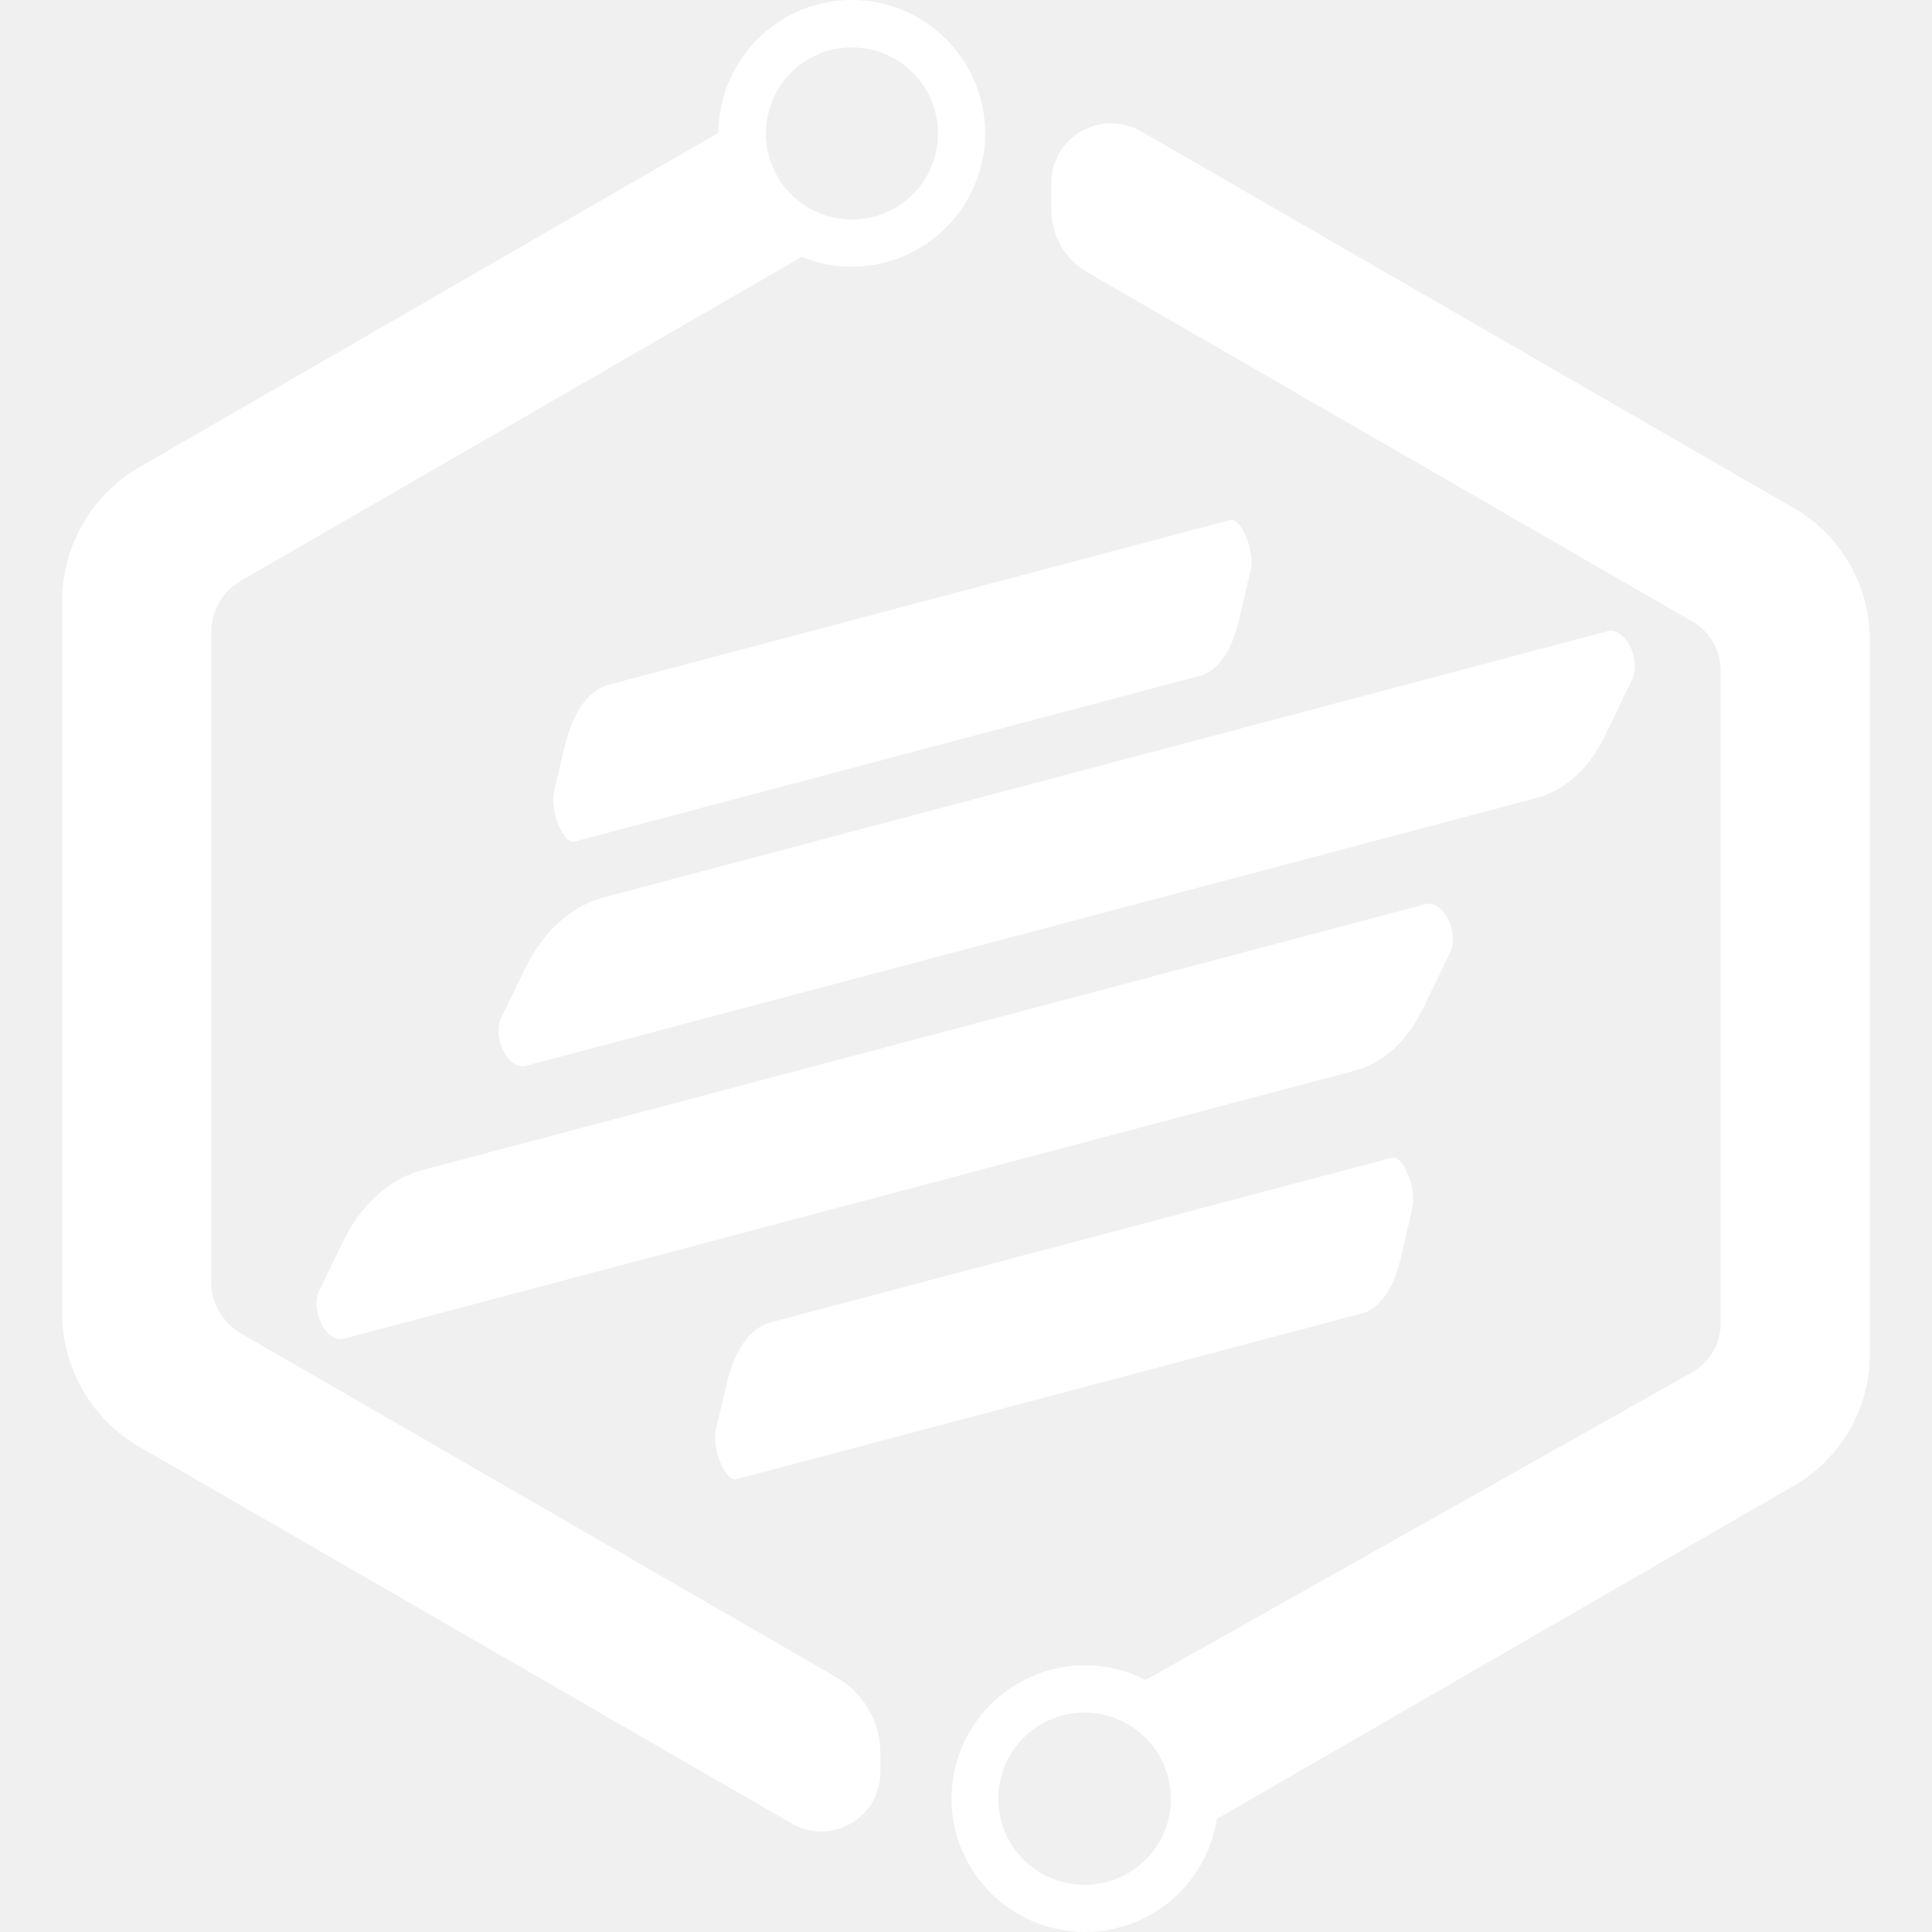
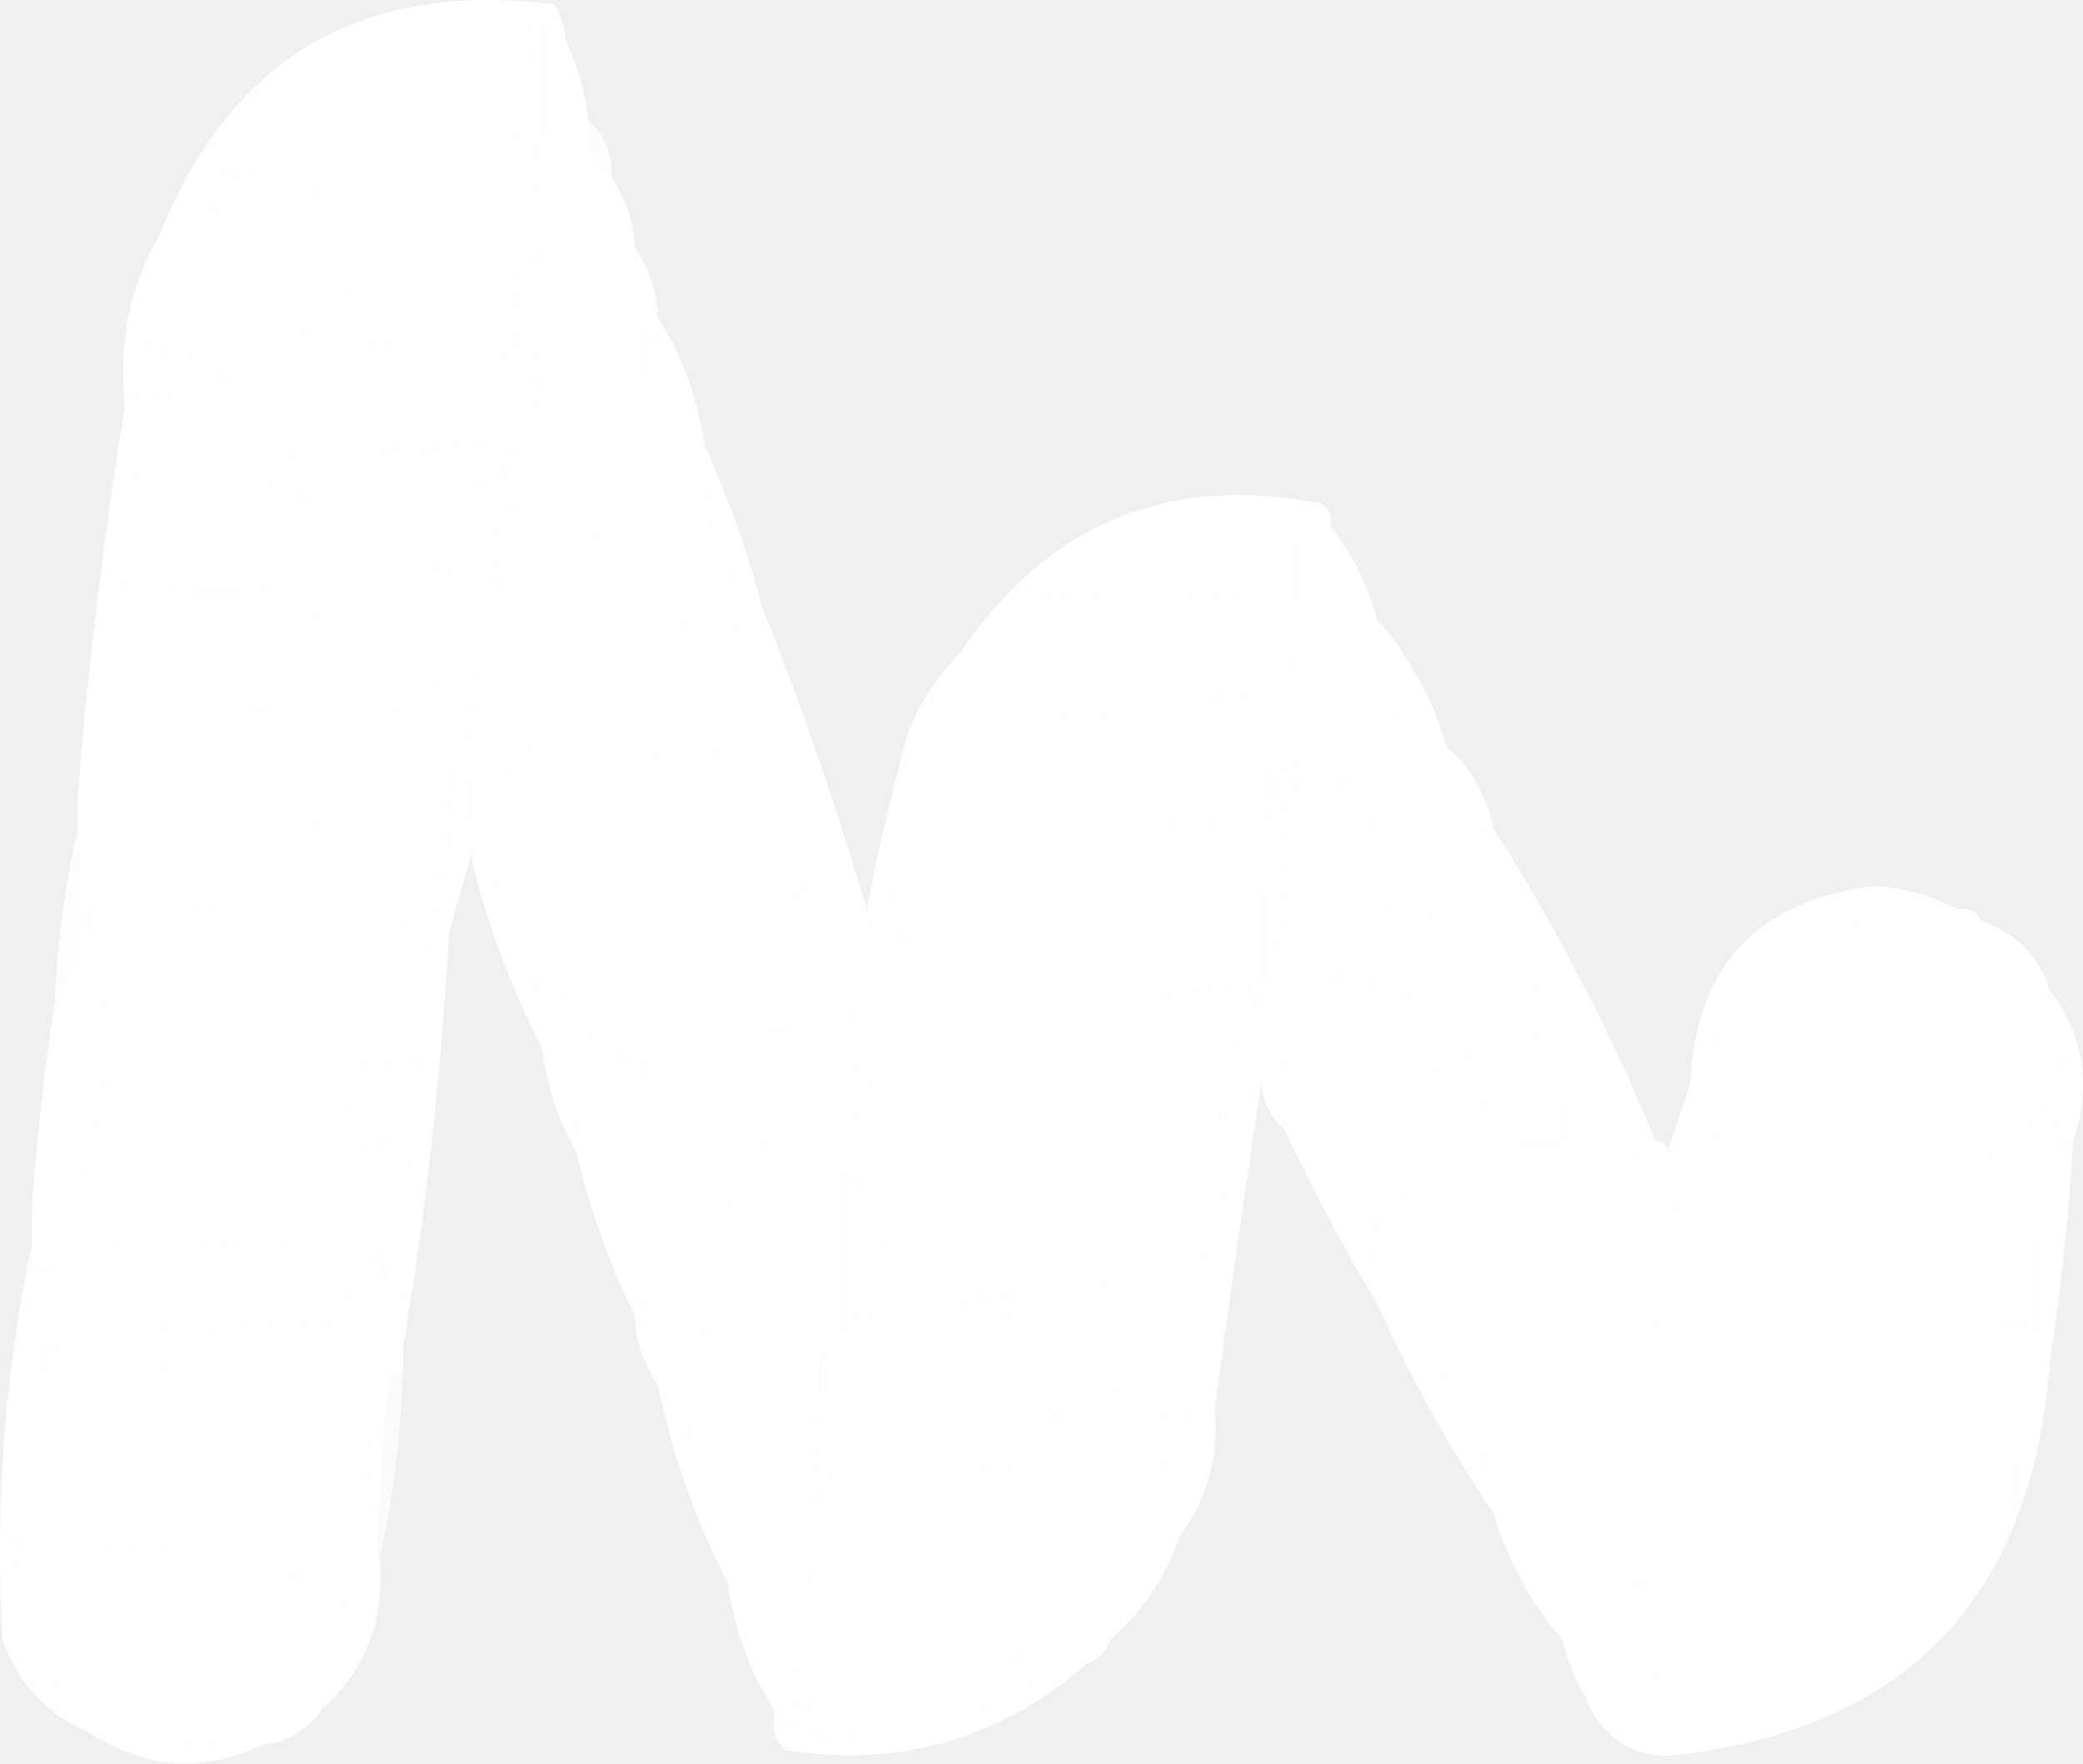
- <svg xmlns="http://www.w3.org/2000/svg" width="50" height="50" viewBox="0 0 50 53.439" class="css-1j8o68f">
-   <defs>
-     <clipPath clipPathUnits="userSpaceOnUse" id="a">
-       <path d="M-1.098 2.236h71.51v19.86h-71.51z" />
-     </clipPath>
-     <clipPath clipPathUnits="userSpaceOnUse" id="c">
-       <path d="M107.118 3.871h26.828v17.63h-26.828z" />
-     </clipPath>
-     <clipPath clipPathUnits="userSpaceOnUse" id="b">
-       <path d="M70.509 3.488h33.254v17.83H70.509z" />
-     </clipPath>
-   </defs>
-   <g fill="#fff">
-     <path d="m4.943 16.065 15.514-8.96a3.65 3.65 0 0 0 1.385.272 3.696 3.696 0 0 0 3.689-3.688A3.696 3.696 0 0 0 21.842 0a3.692 3.692 0 0 0-3.689 3.672L2.128 12.927A4.282 4.282 0 0 0 0 16.621v19.703c0 1.515.817 2.934 2.134 3.694l18.045 10.419c.25.142.534.221.817.221.284 0 .568-.074.818-.221.51-.295.817-.829.817-1.419v-.527c0-.863-.466-1.663-1.209-2.094L4.942 36.88a1.659 1.659 0 0 1-.822-1.424V17.49c0-.585.318-1.135.823-1.425zM19.629 2.826a2.375 2.375 0 0 1 2.582-1.487c.147.023.29.057.42.108a2.38 2.38 0 1 1-3.002 1.379zM47.9 14.056 29.843 3.632a1.648 1.648 0 0 0-.828-.221c-.29 0-.573.079-.829.22-.516.302-.828.835-.828 1.437V5.8c0 .715.386 1.379 1.004 1.736l16.724 9.653c.488.278.788.8.788 1.362v18.045c0 .562-.3 1.084-.788 1.362L29.968 46.47a3.655 3.655 0 0 0-1.68-.408A3.696 3.696 0 0 0 24.6 49.75a3.696 3.696 0 0 0 3.689 3.689 3.695 3.695 0 0 0 3.648-3.127l15.969-9.221A4.197 4.197 0 0 0 50 37.465V17.682a4.207 4.207 0 0 0-2.1-3.626zM29.934 51.47a2.358 2.358 0 0 1-1.651.664h-.074a2.382 2.382 0 1 1 .443-4.733 2.383 2.383 0 0 1 2.014 2.355 2.35 2.35 0 0 1-.732 1.714z" />
-     <path d="M35.745 29.616 7.797 37.028c-.488.13-.953-.784-.68-1.34l.64-1.322c.511-1.055 1.289-1.759 2.208-2.003l27.744-7.354c.488-.131.953.783.68 1.339l-.749 1.555c-.442.902-1.106 1.51-1.895 1.713zM35.95 36.33l-17.303 4.585c-.3.08-.686-.851-.567-1.374l.29-1.225c.226-.982.663-1.595 1.236-1.742l17.178-4.552c.3-.079.686.852.567 1.374l-.335 1.441c-.204.84-.579 1.362-1.067 1.493zM31.472 18.693 14.17 23.278c-.301.08-.687-.851-.568-1.374l.29-1.225c.227-.982.664-1.595 1.237-1.742l17.177-4.552c.301-.079.687.852.568 1.374l-.335 1.441c-.21.84-.579 1.362-1.067 1.493zM40.773 22.075 12.83 29.48c-.488.13-.954-.783-.681-1.339l.64-1.322c.512-1.056 1.289-1.76 2.208-2.003l27.744-7.355c.488-.13.953.783.681 1.34l-.75 1.554c-.442.908-1.106 1.51-1.9 1.72z" />
+ <svg xmlns="http://www.w3.org/2000/svg" width="179.56" height="152" style="clip-rule:evenodd;fill-rule:evenodd;image-rendering:optimizeQuality;shape-rendering:geometricPrecision;text-rendering:geometricPrecision">
+   <g style="fill:#fff;fill-opacity:1">
+     <path fill="#71bcf2" d="M50.5 63.5a29.2 29.2 0 0 1-1 9 31 31 0 0 0-2 2 6.85 6.85 0 0 0-4-1 88 88 0 0 1-14-5.5q8.275-3.52 17.5-5.5 2.077.021 3.5 1" style="opacity:1;fill:#fff;fill-opacity:1" transform="translate(-4.785 -61.137)" />
+   </g>
+   <g style="fill:#fff;fill-opacity:1">
+     <path fill="#7ebbec" d="m53.5 64.5-2-1h-1q-1.423-.979-3.5-1-9.225 1.98-17.5 5.5a88 88 0 0 0 14 5.5q-2.919 3.015 0 5l-1.5 1a283 283 0 0 1-4.5-3q-5.864 2.44-11-1-1.388 1.71-2.5 0a8.4 8.4 0 0 0-.5 4q-3.08-.202-5 2 9.145-23.08 34-20 .94 1.376 1 3" style="opacity:1;fill:#fff;fill-opacity:1" transform="translate(-4.785 -61.137)" />
+   </g>
+   <g style="fill:#fff;fill-opacity:1">
+     <path fill="#9f86e3" d="M55.5 71.5q2.147 1.92 2 5-2.147-1.92-2-5" style="opacity:.894;fill:#fff;fill-opacity:1" transform="translate(-4.785 -61.137)" />
+   </g>
+   <g style="fill:#fff;fill-opacity:1">
+     <path fill="#7eb2ea" d="M49.5 72.5a44.8 44.8 0 0 0-1 10q-5.62 1.288-11.5 4-1-4-2 0-1-4-2 0-2.21-3.623-5 0l-3-2a20 20 0 0 0-4.5 3 4.45 4.45 0 0 1-1.5-2q-1.514 2.288-1.5 5 .427 2.872-1 5h-1q-.684-7.66 3-14 1.92-2.202 5-2a8.4 8.4 0 0 1 .5-4q1.112 1.71 2.5 0 5.136 3.44 11 1a283 283 0 0 0 4.5 3l1.5-1q-2.919-1.985 0-5a6.85 6.85 0 0 1 4 1 31 31 0 0 1 2-2" style="opacity:1;fill:#fff;fill-opacity:1" transform="translate(-4.785 -61.137)" />
+   </g>
+   <g style="fill:#fff;fill-opacity:1">
+     <path fill="#7d68d4" d="M57.5 76.5q1.857 2.571 2 6-2.712-2.127-2-6" style="opacity:1;fill:#fff;fill-opacity:1" transform="translate(-4.785 -61.137)" />
+   </g>
+   <g style="fill:#fff;fill-opacity:1">
+     <path fill="#80aae8" d="M48.5 82.5v6a57 57 0 0 0-9.5 2q-3.783.356-8-1-3.656 4.088-6-1-3 1-4 4-.538-4.567-2-1-.575-.835-1.5-1-.014-2.712 1.5-5a4.45 4.45 0 0 0 1.5 2 20 20 0 0 1 4.5-3l3 2q2.79-3.623 5 0 1-4 2 0 1-4 2 0 5.88-2.712 11.5-4" style="opacity:1;fill:#fff;fill-opacity:1" transform="translate(-4.785 -61.137)" />
+   </g>
+   <g style="fill:#fff;fill-opacity:1">
+     <path fill="#84a6e9" d="M50.5 63.5h1v8q-2.244 9.157-2 19-1 0-1 1-6.937 3.573-15 4-3-2-6 0-2.295-.043-3.5-2-.78 1.523-2.5 2-2.816-.767-5 0 1.427-2.128 1-5 .925.165 1.5 1 1.462-3.567 2 1 1-3 4-4 2.344 5.088 6 1 4.217 1.356 8 1a57 57 0 0 1 9.5-2v-6q-.06-5.07 1-10a29.2 29.2 0 0 0 1-9" style="opacity:1;fill:#fff;fill-opacity:1" transform="translate(-4.785 -61.137)" />
+   </g>
+   <g style="fill:#fff;fill-opacity:1">
+     <path fill="#4c3adc" d="m51.5 63.5 2 1a21.2 21.2 0 0 1 2 7q-.147 3.08 2 5-.712 3.873 2 6 .755 6.01.5 12-4.105 2.23-5 7a18 18 0 0 1-3.5 2q-1.383-16.175 0-32z" style="opacity:1;fill:#fff;fill-opacity:1" transform="translate(-4.785 -61.137)" />
+   </g>
+   <g style="fill:#fff;fill-opacity:1">
+     <path fill="#8a9fe3" d="M48.5 91.5a54 54 0 0 0-2 8 227 227 0 0 0-30 3 9.86 9.86 0 0 1-1-6v-1h1q2.184-.767 5 0 1.72-.477 2.5-2 1.205 1.957 3.5 2 3-2 6 0 8.063-.427 15-4" style="opacity:1;fill:#fff;fill-opacity:1" transform="translate(-4.785 -61.137)" />
+   </g>
+   <g style="fill:#fff;fill-opacity:1">
+     <path fill="#4940cf" d="M51.5 71.5q-1.383 15.825 0 32a18 18 0 0 0 3.5-2q.895-4.77 5-7 .255-5.99-.5-12 1.857 2.571 2 6-.561 6.22 3 11a12.9 12.9 0 0 1-.5 5q-3.06-1.384-6.5-1v4q-5.725-1.011-8.5 4a72.4 72.4 0 0 1-.5-12q.694-4.473 1-9-.245-9.843 2-19" style="opacity:1;fill:#fff;fill-opacity:1" transform="translate(-4.785 -61.137)" />
+   </g>
+   <g style="fill:#fff;fill-opacity:1">
+     <path fill="#7769cc" d="M61.5 88.5q3.152 4.945 4 11h-1q-3.561-4.78-3-11" style="opacity:1;fill:#fff;fill-opacity:1" transform="translate(-4.785 -61.137)" />
+   </g>
+   <g style="fill:#fff;fill-opacity:1">
+     <path fill="#969cdf" d="M15.5 96.5a9.86 9.86 0 0 0 1 6 227 227 0 0 1 30-3v3q-5.371.66-11.5 2-1-4-2 0-1-4-2 0-1-4-2 0l-1-2q-.78 1.523-2.5 2-9.105-3.4-10 7-1.465 4.18-1 9v3a23.3 23.3 0 0 1-3 6 414 414 0 0 1 4-33" style="opacity:1;fill:#fff;fill-opacity:1" transform="translate(-4.785 -61.137)" />
+   </g>
+   <g style="fill:#fff;fill-opacity:1">
+     <path fill="#9293de" d="M46.5 102.5q-2.655 2.486-3 8-6.663-.114-11.5 4a4.93 4.93 0 0 1-.5-3q-8.15.63-16 0 .895-10.4 10-7 1.72-.477 2.5-2l1 2q1-4 2 0 1-4 2 0 1-4 2 0 6.129-1.34 11.5-2" style="opacity:1;fill:#fff;fill-opacity:1" transform="translate(-4.785 -61.137)" />
+   </g>
+   <g style="fill:#fff;fill-opacity:1">
+     <path fill="#4241c0" d="M48.5 99.5a72.4 72.4 0 0 0 .5 12q2.775-5.011 8.5-4v-4q3.44-.384 6.5 1 .74-2.451.5-5h1q.928 5.784 0 11-2.147 1.92-2 5a48.9 48.9 0 0 0-13.5 6q-3.43-4.297-2.5-10-.475-6.303 1-12" style="opacity:1;fill:#fff;fill-opacity:1" transform="translate(-4.785 -61.137)" />
+   </g>
+   <g style="fill:#fff;fill-opacity:1">
+     <path fill="#7cc1ef" d="M118.5 104.5q-2.406 1.18-2 4-.925-.166-1.5-1l-3 5q-8.664.442-17.5 0a25.5 25.5 0 0 1-7 5q11.243-16.746 31-13" style="opacity:1;fill:#fff;fill-opacity:1" transform="translate(-4.785 -61.137)" />
+   </g>
+   <g style="fill:#fff;fill-opacity:1">
+     <path fill="#968adb" d="M49.5 90.5a105 105 0 0 1-1 9q-1.475 5.697-1 12-1.185 1.663-1.5 4a128 128 0 0 0-.5 16v1a216 216 0 0 0-2.5-17q-2.356-.375-4.5 2-4.089-2.461-6 2a110 110 0 0 1-6.5-2 55.6 55.6 0 0 1-11.5 3q-.465-4.82 1-9 7.85.63 16 0a4.93 4.93 0 0 0 .5 3q4.837-4.114 11.5-4 .345-5.514 3-8v-3a54 54 0 0 1 2-8q0-1 1-1" style="opacity:1;fill:#fff;fill-opacity:1" transform="translate(-4.785 -61.137)" />
+   </g>
+   <g style="fill:#fff;fill-opacity:1">
+     <path fill="#7eb4ec" d="M116.5 108.5v3q-1.203 5.317-4.5 10-2.093-1.972-3 1a3.94 3.94 0 0 0-2-1q-7.005 2.347-14 1-3.78 1.06-7.5 2.5a53.6 53.6 0 0 0-4 13.5q0 2-2 2v-1q1.43-7.371 3.5-15 1.539-4.108 4.5-7a25.5 25.5 0 0 0 7-5q8.836.442 17.5 0l3-5q.575.834 1.5 1" style="opacity:1;fill:#fff;fill-opacity:1" transform="translate(-4.785 -61.137)" />
+   </g>
+   <g style="fill:#fff;fill-opacity:1">
+     <path fill="#a188d9" d="M45.5 132.5v2l-2 7v-5a73 73 0 0 0-1-17q-1.388 1.712-2.5 0a4.93 4.93 0 0 0-.5 3q-2.975.175-5-2-6.008 3.282-12.5 1a14.8 14.8 0 0 0-5.5 3 44 44 0 0 0-2-1v-3a55.6 55.6 0 0 0 11.5-3q3.186 1.09 6.5 2 1.911-4.461 6-2 2.144-2.375 4.5-2a216 216 0 0 1 2.5 17" style="opacity:1;fill:#fff;fill-opacity:1" transform="translate(-4.785 -61.137)" />
+   </g>
+   <g style="fill:#fff;fill-opacity:1">
+     <path fill="#4048b3" d="M65.5 99.5a87 87 0 0 1 5 14 34.2 34.2 0 0 1-1 10q-2.038.76-3 3-1.922-9.648-5 0a34.3 34.3 0 0 1-8 1.5q-1.174 7.483-8 5.5v-2q2.862-4.142 7-7.5 5.962-3.989 13-4.5v-4h3a12.9 12.9 0 0 0-.5-5q-1.465 1.911-2.5 0 .928-5.216 0-11" style="opacity:1;fill:#fff;fill-opacity:1" transform="translate(-4.785 -61.137)" />
+   </g>
+   <g style="fill:#fff;fill-opacity:1">
+     <path fill="#4245b8" d="M65.5 110.5q1.035 1.911 2.5 0 .74 2.451.5 5h-3v4q-7.038.511-13 4.5-4.138 3.358-7 7.5-.25-8.016.5-16 .315-2.337 1.5-4-.93 5.703 2.5 10a48.9 48.9 0 0 1 13.5-6q-.147-3.08 2-5" style="opacity:1;fill:#fff;fill-opacity:1" transform="translate(-4.785 -61.137)" />
+   </g>
+   <g style="fill:#fff;fill-opacity:1">
+     <path fill="#4150a4" d="M70.5 113.5a298 298 0 0 1 9 26q-2.753-.933-3.5-4a81 81 0 0 1-2.5 3q-4.918.292-6-4.5a33.8 33.8 0 0 0 2-10.5 34.2 34.2 0 0 0 1-10" style="opacity:1;fill:#fff;fill-opacity:1" transform="translate(-4.785 -61.137)" />
+   </g>
+   <g style="fill:#fff;fill-opacity:1">
+     <path fill="#84a5e7" d="m116.5 111.5-1 16h-1a39 39 0 0 0-2.5 5q-10.49-1.191-20.5 3a11.1 11.1 0 0 0-3.5-2l-6.5 5a53.6 53.6 0 0 1 4-13.5q3.72-1.44 7.5-2.5 6.995 1.347 14-1a3.94 3.94 0 0 1 2 1q.907-2.972 3-1 3.297-4.683 4.5-10" style="opacity:1;fill:#fff;fill-opacity:1" transform="translate(-4.785 -61.137)" />
+   </g>
+   <g style="fill:#fff;fill-opacity:1">
+     <path fill="#4d3adc" d="M119.5 106.5q2.761 3.523 4 8l1.5 9q1.333-2.082 1.5.5a94 94 0 0 0-3.5 8.5 32 32 0 0 1-2.5-4q-4.186 10.267-4-1.5l1.5-19.5q.575-.834 1.5-1" style="opacity:1;fill:#fff;fill-opacity:1" transform="translate(-4.785 -61.137)" />
+   </g>
+   <g style="fill:#fff;fill-opacity:1">
+     <path fill="#9289d5" d="M129.5 125.5q3.132 2.754 4 7h-1a18.7 18.7 0 0 1-3-7" style="opacity:.996;fill:#fff;fill-opacity:1" transform="translate(-4.785 -61.137)" />
+   </g>
+   <g style="fill:#fff;fill-opacity:1">
+     <path fill="#a47dd3" d="M43.5 136.5h-1q.478-3.375-1.5-6-2.862 3.61-6 0a9.3 9.3 0 0 0-2.5 2q-1.782-2.01-4.5-2a206 206 0 0 0-13.5 2q-2.444 4.164-2 9 .258 1.487-1 2v-14a23.3 23.3 0 0 0 3-6q.975.456 2 1a14.8 14.8 0 0 1 5.5-3q6.492 2.282 12.5-1 2.025 2.175 5 2a4.93 4.93 0 0 1 .5-3q1.112 1.712 2.5 0a73 73 0 0 1 1 17" style="opacity:1;fill:#fff;fill-opacity:1" transform="translate(-4.785 -61.137)" />
+   </g>
+   <g style="fill:#fff;fill-opacity:1">
+     <path fill="#3a4aa7" d="M69.5 123.5a33.8 33.8 0 0 1-2 10.5q1.082 4.792 6 4.5a24.4 24.4 0 0 0-3 5q-1.948-.885-2.5-3-.907 2.972-3 1a7919 7919 0 0 0-6.5 11l-3-2a25.9 25.9 0 0 0-1 10q-2.358-4.072-3-9-.41-2.926 2-4.5-1.13-2.23-2.5-.5.08-7.103-5.5-11v-2q6.826 1.983 8-5.5a34.3 34.3 0 0 0 8-1.5q3.078-9.648 5 0 .962-2.24 3-3" style="opacity:1;fill:#fff;fill-opacity:1" transform="translate(-4.785 -61.137)" />
+   </g>
+   <g style="fill:#fff;fill-opacity:1">
+     <path fill="#ab74d0" d="M42.5 136.5a25 25 0 0 1-.5 7l-1-5a40 40 0 0 0-6-2q-6.623 2.739-14 3-3.704.24-6.5-2a71 71 0 0 1-2 4q-.444-4.836 2-9a206 206 0 0 1 13.5-2q2.718-.01 4.5 2a9.3 9.3 0 0 1 2.5-2q3.138 3.61 6 0 1.978 2.625 1.5 6" style="opacity:1;fill:#fff;fill-opacity:1" transform="translate(-4.785 -61.137)" />
+   </g>
+   <g style="fill:#fff;fill-opacity:1">
+     <path fill="#9295e0" d="M114.5 127.5a49.4 49.4 0 0 1-1 11 149 149 0 0 1-14 2q-2.825-.324-5-2-1.786 7.286-7.5 3-1.418.608-2 2-1.839-3.072-4.5-1l-1-2q2 0 2-2l6.5-5a11.1 11.1 0 0 1 3.5 2q10.01-4.191 20.5-3a39 39 0 0 1 2.5-5" style="opacity:1;fill:#fff;fill-opacity:1" transform="translate(-4.785 -61.137)" />
+   </g>
+   <g style="fill:#fff;fill-opacity:1">
+     <path fill="#b973cb" d="M42.5 136.5h1v5a330 330 0 0 1-4 36 69 69 0 0 0-2-18q1.875.116 2.5 2 .747-4.473.5-9v-3q1.034-4.394-1-9-1.948.885-2.5 3-2.014-1.07-4 1-6.905-1.719-14 0-2.574-.372-4.5-2-1.428 2.318-1 5a28.5 28.5 0 0 0-3 7 41.6 41.6 0 0 1-3 11 248 248 0 0 1 2-18l2-4q1.258-.513 1-2a71 71 0 0 0 2-4q2.796 2.24 6.5 2 7.377-.261 14-3a40 40 0 0 1 6 2l1 5q.745-3.465.5-7" style="opacity:1;fill:#fff;fill-opacity:1" transform="translate(-4.785 -61.137)" />
+   </g>
+   <g style="fill:#fff;fill-opacity:1">
+     <path fill="#4944cb" d="M118.5 104.5q1.257.513 1 2-.925.166-1.5 1l-1.5 19.5q-.186 11.767 4 1.5a32 32 0 0 0 2.5 4 94 94 0 0 1 3.5-8.5q-.167-2.582-1.5-.5l-1.5-9q4.137 4.767 6 11a18.7 18.7 0 0 0 3 7q1.115 5.174-4 5 .257 4.946-2 1-1.83 1.817-3.5 0l-3 7q-1.967-3.237-5-1 .326-8.448.5-17l1-16v-3q-.406-2.82 2-4" style="opacity:1;fill:#fff;fill-opacity:1" transform="translate(-4.785 -61.137)" />
+   </g>
+   <g style="fill:#fff;fill-opacity:1">
+     <path fill="#c8a4d3" d="M11.5 132.5v11l-2 4q.36-7.791 2-15" style="opacity:.937;fill:#fff;fill-opacity:1" transform="translate(-4.785 -61.137)" />
+   </g>
+   <g style="fill:#fff;fill-opacity:1">
+     <path fill="#6970af" d="M45.5 135.5q5.58 3.897 5.5 11 1.37-1.73 2.5.5-2.41 1.574-2 4.5-3.85-7.538-6-16" style="opacity:1;fill:#fff;fill-opacity:1" transform="translate(-4.785 -61.137)" />
+   </g>
+   <g style="fill:#fff;fill-opacity:1">
+     <path fill="#434ab2" d="M79.5 139.5v1l1 2v5q-1.453 3.161-1 7 .356 1.936-1 3a41 41 0 0 0-.5-9q-4.892 2.285-10 1-2.376.732-3.5 3a6.85 6.85 0 0 0-4-1q-.416 4.422 1 8.5-3.226 2.66-3 7 .625 3.747 1 7.5-3.28-6.593-5-14a25.9 25.9 0 0 1 1-10l3 2a7919 7919 0 0 1 6.5-11q2.093 1.972 3-1 .552 2.115 2.5 3a24.4 24.4 0 0 1 3-5 81 81 0 0 0 2.5-3q.747 3.067 3.5 4" style="opacity:1;fill:#fff;fill-opacity:1" transform="translate(-4.785 -61.137)" />
+   </g>
+   <g style="fill:#fff;fill-opacity:1">
+     <path fill="#b766ca" d="M40.5 149.5q-1.437-.679-2.5-2a136 136 0 0 1-19.5 3 19.1 19.1 0 0 1-5-3q-.428-2.682 1-5 1.926 1.628 4.5 2 7.095-1.719 14 0 1.986-2.07 4-1 .552-2.115 2.5-3 2.034 4.606 1 9" style="opacity:1;fill:#fff;fill-opacity:1" transform="translate(-4.785 -61.137)" />
+   </g>
+   <g style="fill:#fff;fill-opacity:1">
+     <path fill="#9b89da" d="M113.5 138.5v7q-1 0-1 1a183 183 0 0 0-27.5 3 39 39 0 0 0-4.5-2v-5q2.661-2.072 4.5 1 .582-1.392 2-2 5.714 4.286 7.5-3 2.175 1.676 5 2a149 149 0 0 0 14-2" style="opacity:1;fill:#fff;fill-opacity:1" transform="translate(-4.785 -61.137)" />
+   </g>
+   <g style="fill:#fff;fill-opacity:1">
+     <path fill="#e263b3" d="M173.5 139.5a218 218 0 0 1-14 1.5 85 85 0 0 0-7 8.5l-2 5q.685-15.19 16-17 3.87.336 7 2" style="opacity:1;fill:#fff;fill-opacity:1" transform="translate(-4.785 -61.137)" />
+   </g>
+   <g style="fill:#fff;fill-opacity:1">
+     <path fill="#e82aad" d="M173.5 139.5q1.487-.257 2 1 1.163 3.288 2.5 6-9.085.219-17.5 5a7.3 7.3 0 0 1-2 3 32 32 0 0 0-2.5-4q-1.718 1.776-3.5 0v-1a85 85 0 0 1 7-8.5q7.047-.526 14-1.5" style="opacity:1;fill:#fff;fill-opacity:1" transform="translate(-4.785 -61.137)" />
+   </g>
+   <g style="fill:#fff;fill-opacity:1">
+     <path fill="#a982d5" d="M112.5 146.5q-.332 4.169 1 8a1813 1813 0 0 0-4 28 300 300 0 0 0-1-13q2.147-1.92 2-5v-7q-.384-3.438 1-6.5a670 670 0 0 0-32 3.5q-.453-3.839 1-7a39 39 0 0 1 4.5 2 183 183 0 0 1 27.5-3" style="opacity:1;fill:#fff;fill-opacity:1" transform="translate(-4.785 -61.137)" />
+   </g>
+   <g style="fill:#fff;fill-opacity:1">
+     <path fill="#4144bb" d="M114.5 127.5h1a927 927 0 0 1-.5 17q3.033-2.237 5 1l3-7q1.67 1.817 3.5 0 2.257 3.946 2-1 5.115.175 4-5h1q.814 7.432 4 14a14.7 14.7 0 0 0-3.5 3l-1-5a347 347 0 0 0-5 5q-.473-3.97-3.5-2a4.46 4.46 0 0 1-1.5-2 65 65 0 0 0-5.5 8 44 44 0 0 0-2-1q-2.766-2.668-2-7v-7a49.4 49.4 0 0 0 1-11" style="opacity:1;fill:#fff;fill-opacity:1" transform="translate(-4.785 -61.137)" />
+   </g>
+   <g style="fill:#fff;fill-opacity:1">
+     <path fill="#3a48aa" d="M137.5 146.5v4a20.1 20.1 0 0 0-6 1.5q1.32 2.034 1 4.5h3v3q-.925-.166-1.5-1a15.3 15.3 0 0 1-1.5 4.5q-3.56 2.066-7 1.5a2027 2027 0 0 1 5.5-5q-.228-3.029-1.5-6-5.178-.078-6.5 5a29 29 0 0 1-2.5-5q-3.692 4.384-5-1 .975.456 2 1a65 65 0 0 1 5.5-8 4.46 4.46 0 0 0 1.5 2q3.027-1.97 3.5 2a347 347 0 0 1 5-5l1 5a14.7 14.7 0 0 1 3.5-3" style="opacity:1;fill:#fff;fill-opacity:1" transform="translate(-4.785 -61.137)" />
+   </g>
+   <g style="fill:#fff;fill-opacity:1">
+     <path fill="#bc60c7" d="M13.5 147.5a19.1 19.1 0 0 0 5 3 136 136 0 0 0 19.5-3q1.063 1.321 2.5 2v3a134 134 0 0 0-23.5 3q-1.517-1.255-3.5-1a8.44 8.44 0 0 1-.5 4q-.3-2.73-2.5-4a28.5 28.5 0 0 1 3-7" style="opacity:1;fill:#fff;fill-opacity:1" transform="translate(-4.785 -61.137)" />
+   </g>
+   <g style="fill:#fff;fill-opacity:1">
+     <path fill="#4451a5" d="M133.5 132.5a172.3 172.3 0 0 1 14 27 20.5 20.5 0 0 0-8-3v3h-4v-3h-3q.32-2.466-1-4.5a20.1 20.1 0 0 1 6-1.5v-4q-3.186-6.568-4-14" style="opacity:1;fill:#fff;fill-opacity:1" transform="translate(-4.785 -61.137)" />
+   </g>
+   <g style="fill:#fff;fill-opacity:1">
+     <path fill="#db3db5" d="M175.5 140.5c3 1 5 3 6 6l1 6q-15.613 1.723-30 7v-9q1.782 1.776 3.5 0a32 32 0 0 1 2.5 4 7.3 7.3 0 0 0 2-3q8.415-4.781 17.5-5-1.337-2.712-2.5-6" style="opacity:1;fill:#fff;fill-opacity:1" transform="translate(-4.785 -61.137)" />
+   </g>
+   <g style="fill:#fff;fill-opacity:1">
+     <path fill="#c159c2" d="M40.5 152.5a41 41 0 0 1-.5 9q-.625-1.884-2.5-2-.925.166-1.5 1l-1-4q-2.573 4.837-6 1a423 423 0 0 0-17.5 3q1.008 3.54-2.5 6a8.44 8.44 0 0 0-.5 4v8q-1.47-4.687-1-10v-3a41.6 41.6 0 0 0 3-11q2.2 1.27 2.5 4a8.44 8.44 0 0 0 .5-4q1.983-.255 3.5 1a134 134 0 0 1 23.5-3" style="opacity:1;fill:#fff;fill-opacity:1" transform="translate(-4.785 -61.137)" />
+   </g>
+   <g style="fill:#fff;fill-opacity:1">
+     <path fill="#4344bd" d="M78.5 157.5v5h-1q.329-1.763-1-3a15 15 0 0 0-3.5 3l-2.5-3a100 100 0 0 0-2 5.5q-2.32.5-4-1.5-6.257 7.5-3 17-1.857-2.571-2-6-.375-3.753-1-7.5-.227-4.34 3-7-1.416-4.078-1-8.5a6.85 6.85 0 0 1 4 1q1.124-2.268 3.5-3 5.108 1.285 10-1 .747 4.473.5 9" style="opacity:1;fill:#fff;fill-opacity:1" transform="translate(-4.785 -61.137)" />
+   </g>
+   <g style="fill:#fff;fill-opacity:1">
+     <path fill="#aa75d2" d="M110.5 157.5a502 502 0 0 0-27 3.5q-4.25.25-4.5 4.5a4.93 4.93 0 0 1-.5-3v-5q1.356-1.064 1-3a670 670 0 0 1 32-3.5q-1.384 3.062-1 6.5" style="opacity:1;fill:#fff;fill-opacity:1" transform="translate(-4.785 -61.137)" />
+   </g>
+   <g style="fill:#fff;fill-opacity:1">
+     <path fill="#ce49bb" d="M152.5 149.5v10q14.387-5.277 30-7a18.5 18.5 0 0 1-.5 6l-1-2-2.5 3-2-2a20 20 0 0 0-4 3.5 257 257 0 0 1-22 4.5v-11z" style="opacity:1;fill:#fff;fill-opacity:1" transform="translate(-4.785 -61.137)" />
+   </g>
+   <g style="fill:#fff;fill-opacity:1">
+     <path fill="#c851c0" d="M37.5 159.5a69 69 0 0 1 2 18v2h-1q.506-6.182-1-10a184 184 0 0 1-3-2 116.7 116.7 0 0 1-21 1q.329 1.763-1 3a6.85 6.85 0 0 0-4-1 8.44 8.44 0 0 1 .5-4q3.508-2.46 2.5-6a423 423 0 0 1 17.5-3q3.427 3.837 6-1l1 4q.575-.834 1.5-1" style="opacity:1;fill:#fff;fill-opacity:1" transform="translate(-4.785 -61.137)" />
+   </g>
+   <g style="fill:#fff;fill-opacity:1">
+     <path fill="#464cb1" d="M147.5 159.5q1 0 1 1a20.7 20.7 0 0 1 1 5q-3.165-1.429-3.5-5l-1.5 3a98.7 98.7 0 0 0-18 10.5q2.36 2.74 2.5 6.5 1.114-3.217 2.5-.5-1.852 4.152 1 7.5 1.401 1.602 1 4a118 118 0 0 1-10-18q-1.375-3.757 0-7 .09.814 1 1 1.329-1.237 1-3 3.44.566 7-1.5a15.3 15.3 0 0 0 1.5-4.5q.575.834 1.5 1h4v-3q4.32.66 8 3" style="opacity:1;fill:#fff;fill-opacity:1" transform="translate(-4.785 -61.137)" />
+   </g>
+   <g style="fill:#fff;fill-opacity:1">
+     <path fill="#6b70b0" d="M115.5 158.5q2.322.481 2 3h3v4q1.936-.356 3 1-1.375 3.243 0 7a161 161 0 0 1-8-15" style="opacity:1;fill:#fff;fill-opacity:1" transform="translate(-4.785 -61.137)" />
+   </g>
+   <g style="fill:#fff;fill-opacity:1">
+     <path fill="#404da6" d="M113.5 145.5q-.766 4.332 2 7 1.308 5.384 5 1a29 29 0 0 0 2.5 5q1.322-5.078 6.5-5 1.272 2.971 1.5 6a2027 2027 0 0 0-5.5 5q.329 1.763-1 3-.91-.186-1-1-1.064-1.356-3-1v-4h-3q.322-2.519-2-3-1.76-1.52-2-4-1.332-3.831-1-8 0-1 1-1" style="opacity:1;fill:#fff;fill-opacity:1" transform="translate(-4.785 -61.137)" />
+   </g>
+   <g style="fill:#fff;fill-opacity:1">
+     <path fill="#b468cb" d="M110.5 157.5v7q-1.494.129-2.5-1a24.9 24.9 0 0 1-8.5 2.5q-10.488 1.5-21 2.5v6q0 1-1 1v-13h1a4.93 4.93 0 0 0 .5 3q.25-4.25 4.5-4.5a502 502 0 0 1 27-3.5" style="opacity:1;fill:#fff;fill-opacity:1" transform="translate(-4.785 -61.137)" />
+   </g>
+   <g style="fill:#fff;fill-opacity:1">
+     <path fill="#b867cb" d="M150.5 154.5v15a108.4 108.4 0 0 0 24-6.5q1.654-4.454 4-.5 1.174-2.682 4-3a47 47 0 0 1-2 9 290 290 0 0 1-29 8.5q-2.462 1.693-3 4.5h-1v-6q1.621-4.69 2-10a20.7 20.7 0 0 0-1-5z" style="opacity:1;fill:#fff;fill-opacity:1" transform="translate(-4.785 -61.137)" />
+   </g>
+   <g style="fill:#fff;fill-opacity:1">
+     <path fill="#4342be" d="M149.5 165.5q-.379 5.31-2 10a44 44 0 0 1-2-3q-7.687 4.61-12.5 12a4.93 4.93 0 0 0-.5 3q-2.852-3.348-1-7.5-1.386-2.717-2.5.5-.14-3.76-2.5-6.5a98.7 98.7 0 0 1 18-10.5l1.5-3q.335 3.571 3.5 5" style="opacity:1;fill:#fff;fill-opacity:1" transform="translate(-4.785 -61.137)" />
+   </g>
+   <g style="fill:#fff;fill-opacity:1">
+     <path fill="#c560c5" d="M181.5 146.5q4.394 5.866 2 13h-1q-2.826.318-4 3-2.346-3.954-4 .5a108.4 108.4 0 0 1-24 6.5v-4a257 257 0 0 0 22-4.5 20 20 0 0 1 4-3.5l2 2 2.5-3 1 2q.743-2.96.5-6z" style="opacity:1;fill:#fff;fill-opacity:1" transform="translate(-4.785 -61.137)" />
+   </g>
+   <g style="fill:#fff;fill-opacity:1">
+     <path fill="#d146bb" d="M37.5 169.5a18.4 18.4 0 0 1-.5 6 7.3 7.3 0 0 1-2-3 9.5 9.5 0 0 1-1.5 2.5q-9.87.28-19.5 1.5-1.665-2.305-4.5-2v3h-1v-7a6.85 6.85 0 0 1 4 1q1.329-1.237 1-3 10.587.446 21-1 1.527 1.039 3 2" style="opacity:1;fill:#fff;fill-opacity:1" transform="translate(-4.785 -61.137)" />
+   </g>
+   <g style="fill:#fff;fill-opacity:1">
+     <path fill="#473dcb" d="M77.5 162.5v13l-2 3q.19-4.118-3.5-6-2.262 3.507-6.5 3 .43 2.666 2 5-.486 3.103-2.5 1a8.44 8.44 0 0 0-.5 4 11.45 11.45 0 0 0-3-5q-3.257-9.5 3-17 1.68 2 4 1.5a100 100 0 0 1 2-5.5l2.5 3a15 15 0 0 1 3.5-3q1.329 1.237 1 3" style="opacity:1;fill:#fff;fill-opacity:1" transform="translate(-4.785 -61.137)" />
+   </g>
+   <g style="fill:#fff;fill-opacity:1">
+     <path fill="#bf5dc6" d="M110.5 164.5q.147 3.08-2 5-1.385-1.205-3-.5a20.5 20.5 0 0 1-2.5 4.5q-3.41-3.588-6.5 0-8.506-1.077-17 1h-1v-6q10.512-1 21-2.5a24.9 24.9 0 0 0 8.5-2.5q1.006 1.129 2.5 1" style="opacity:1;fill:#fff;fill-opacity:1" transform="translate(-4.785 -61.137)" />
+   </g>
+   <g style="fill:#fff;fill-opacity:1">
+     <path fill="#d846b7" d="M38.5 179.5a97 97 0 0 0-1 16q.705 7.91-5 13a57.4 57.4 0 0 1 2-9q1.152-1.144 1.5-3a61 61 0 0 0 .5-11 8.44 8.44 0 0 0-.5-4l-1 1-2.5-6a43 43 0 0 0-11.5 3q-2.94-.712-6.5 0-3.21-.084-5-2v-3q2.835-.305 4.5 2a200 200 0 0 1 19.5-1.5 9.5 9.5 0 0 0 1.5-2.5 7.3 7.3 0 0 0 2 3q.743-2.96.5-6 1.506 3.818 1 10" style="opacity:1;fill:#fff;fill-opacity:1" transform="translate(-4.785 -61.137)" />
+   </g>
+   <g style="fill:#fff;fill-opacity:1">
+     <path fill="#c95ac2" d="M108.5 169.5q.641 6.486 1 13 .561 6.22-3 11v-6q1.426-2.128 1-5 1.923-1.812 0-4a24.8 24.8 0 0 0-8-5l-1 4q-6.016-5.295-13-1l-5-.5q-.835-.575-1-1.5 8.494-2.077 17-1 3.09-3.588 6.5 0a20.5 20.5 0 0 0 2.5-4.5q1.615-.705 3 .5" style="opacity:1;fill:#fff;fill-opacity:1" transform="translate(-4.785 -61.137)" />
+   </g>
+   <g style="fill:#fff;fill-opacity:1">
+     <path fill="#a977d2" d="M180.5 168.5v7a41 41 0 0 0-9 .5q-8.865 3.284-17.5 6.5a4.46 4.46 0 0 0-1.5-2l-3 2q-.91-.186-1-1 .538-2.807 3-4.5a290 290 0 0 0 29-8.5" style="opacity:1;fill:#fff;fill-opacity:1" transform="translate(-4.785 -61.137)" />
+   </g>
+   <g style="fill:#fff;fill-opacity:1">
+     <path fill="#cc4abf" d="M107.5 182.5q-1.494-.129-2.5 1-1.647-2.201-4.5-2.5 1.816-1.34 0-2.5a10.9 10.9 0 0 0-4.5 5q-1.108-1.611-3-2a51.8 51.8 0 0 1-14.5 2.5q-2.305 1.665-2 4.5-.264 4.84-2 9 1.035-9.465 1-19l2-3q1 0 1-1h1q.165.925 1 1.5l5 .5q6.984-4.295 13 1l1-4a24.8 24.8 0 0 1 8 5q1.923 2.188 0 4" style="opacity:1;fill:#fff;fill-opacity:1" transform="translate(-4.785 -61.137)" />
+   </g>
+   <g style="fill:#fff;fill-opacity:1">
+     <path fill="#9e84d8" d="M180.5 175.5a9.2 9.2 0 0 1-2 4.5q-10.775 1.008-20 6.5l-2-1a29 29 0 0 1-2.5 5q-2.684-2.594-6.5-2a105 105 0 0 0-1 9h-1a332 332 0 0 1 2-16h1q.09.814 1 1l3-2a4.46 4.46 0 0 1 1.5 2q8.635-3.216 17.5-6.5a41 41 0 0 1 9-.5" style="opacity:1;fill:#fff;fill-opacity:1" transform="translate(-4.785 -61.137)" />
+   </g>
+   <g style="fill:#fff;fill-opacity:1">
+     <path fill="#db39b6" d="M36.5 185.5a31 31 0 0 0-2 2l-2-3a166 166 0 0 1-18 2.5q-1.375 5.761-4 1a4.93 4.93 0 0 0-3-.5 41.7 41.7 0 0 0 1-9v-1h1q1.79 1.916 5 2 3.56-.712 6.5 0a43 43 0 0 1 11.5-3l2.5 6 1-1a8.44 8.44 0 0 1 .5 4" style="opacity:1;fill:#fff;fill-opacity:1" transform="translate(-4.785 -61.137)" />
+   </g>
+   <g style="fill:#fff;fill-opacity:1">
+     <path fill="#4f40d2" d="M147.5 175.5v6a332 332 0 0 0-2 16l-1 10h-3a16.3 16.3 0 0 1-2-5q-4.137-4.767-6-11 .401-2.398-1-4a4.93 4.93 0 0 1 .5-3q4.813-7.39 12.5-12a44 44 0 0 0 2 3" style="opacity:1;fill:#fff;fill-opacity:1" transform="translate(-4.785 -61.137)" />
+   </g>
+   <g style="fill:#fff;fill-opacity:1">
+     <path fill="#db65b8" d="M7.5 168.5q-.47 5.313 1 10a41.7 41.7 0 0 1-1 9q-1.47 4.687-1 10-.24 2.549.5 5 2.222 1.456 2.5 4l3 4q-5.422-2.281-7.5-8-.98-17.365 2.5-34" style="opacity:1;fill:#fff;fill-opacity:1" transform="translate(-4.785 -61.137)" />
+   </g>
+   <g style="fill:#fff;fill-opacity:1">
+     <path fill="#5336df" d="M75.5 178.5q.035 9.535-1 19-1.475 5.697-1 12h-2v-1q.734-6.676-4-11-.237-6.512-3-12a8.44 8.44 0 0 1 .5-4q2.014 2.103 2.5-1-1.57-2.334-2-5 4.238.507 6.5-3 3.69 1.882 3.5 6" style="opacity:1;fill:#fff;fill-opacity:1" transform="translate(-4.785 -61.137)" />
+   </g>
+   <g style="fill:#fff;fill-opacity:1">
+     <path fill="#d541b8" d="M107.5 182.5q.426 2.872-1 5-.29-5.923-1.5 0-1.206-1.956-3.5-2l-5 3q-9.878-2.216-18.5 3-.348-1.856-1.5-3-.305-2.835 2-4.5 7.45-.219 14.5-2.5 1.892.389 3 2a10.9 10.9 0 0 1 4.5-5q1.816 1.16 0 2.5 2.853.299 4.5 2.5 1.006-1.129 2.5-1" style="opacity:1;fill:#fff;fill-opacity:1" transform="translate(-4.785 -61.137)" />
+   </g>
+   <g style="fill:#fff;fill-opacity:1">
+     <path fill="#8e7cd9" d="M61.5 180.5a11.45 11.45 0 0 1 3 5q2.763 5.488 3 12-4.154-7.952-6-17" style="opacity:1;fill:#fff;fill-opacity:1" transform="translate(-4.785 -61.137)" />
+   </g>
+   <g style="fill:#fff;fill-opacity:1">
+     <path fill="#e42fb1" d="M36.5 185.5a61 61 0 0 1-.5 11q-.348 1.856-1.5 3-1.352-1.185-2-3 1.2-2.312 1-5-10.585 3.659-22 3.5-1.905 1.35-3 3.5a44 44 0 0 0-2-1q-.47-5.313 1-10a4.93 4.93 0 0 1 3 .5q2.625 4.761 4-1a166 166 0 0 0 18-2.5l2 3a31 31 0 0 1 2-2" style="opacity:1;fill:#fff;fill-opacity:1" transform="translate(-4.785 -61.137)" />
+   </g>
+   <g style="fill:#fff;fill-opacity:1">
+     <path fill="#4d36e5" d="M139.5 202.5a44.4 44.4 0 0 0-2-10 19 19 0 0 0 3-5q4.264 3.055 4 8.5a52 52 0 0 1-1.5 10.5q-.086-3.615-3.5-4" style="opacity:1;fill:#fff;fill-opacity:1" transform="translate(-4.785 -61.137)" />
+   </g>
+   <g style="fill:#fff;fill-opacity:1">
+     <path fill="#e48fca" d="M38.5 179.5h1q-.252 8.3-2 16a97 97 0 0 1 1-16" style="opacity:.702;fill:#fff;fill-opacity:1" transform="translate(-4.785 -61.137)" />
+   </g>
+   <g style="fill:#fff;fill-opacity:1">
+     <path fill="#9694de" d="M182.5 159.5h1a207 207 0 0 1-2 19q-2.358 4.072-3 9-16.815 4.52-32 10 .306-4.527 1-9 3.816-.594 6.5 2a29 29 0 0 0 2.5-5l2 1q9.225-5.492 20-6.5a9.2 9.2 0 0 0 2-4.5v-7a47 47 0 0 0 2-9" style="opacity:1;fill:#fff;fill-opacity:1" transform="translate(-4.785 -61.137)" />
+   </g>
+   <g style="fill:#fff;fill-opacity:1">
+     <path fill="#de35b6" d="M106.5 187.5v3a214 214 0 0 1-30 5q-2.475 7.242-2 15-1 0-1-1-.475-6.303 1-12 1.736-4.16 2-9 1.152 1.144 1.5 3 8.622-5.216 18.5-3l5-3q2.294.044 3.5 2 1.21-5.923 1.5 0" style="opacity:1;fill:#fff;fill-opacity:1" transform="translate(-4.785 -61.137)" />
+   </g>
+   <g style="fill:#fff;fill-opacity:1">
+     <path fill="#ec28ad" d="M106.5 190.5v3q-4.851 3.183-6 9-.5 1.5-2 2-2.987-.258-5 2-.746-1.654-1-3-2.576 1.752-2 5-2.95.359-5.5-1-4.34 3.975-10.5 3-.475-7.758 2-15a214 214 0 0 0 30-5" style="opacity:1;fill:#fff;fill-opacity:1" transform="translate(-4.785 -61.137)" />
+   </g>
+   <g style="fill:#fff;fill-opacity:1">
+     <path fill="#f025a9" d="M32.5 196.5q.648 1.815 2 3a57.4 57.4 0 0 0-2 9q-1.74 2.625-5 3a76 76 0 0 1-15-1l-3-4q1.875-.116 2.5-2l2.5 3a34.2 34.2 0 0 0 1.5-8q4.048-.302 8.5 1a20 20 0 0 0 3.5-4q1.948.699 4.5 0" style="opacity:1;fill:#fff;fill-opacity:1" transform="translate(-4.785 -61.137)" />
+   </g>
+   <g style="fill:#fff;fill-opacity:1">
+     <path fill="#e478be" d="M106.5 193.5q-1.834 5.324-6 9 1.149-5.817 6-9" style="opacity:.996;fill:#fff;fill-opacity:1" transform="translate(-4.785 -61.137)" />
+   </g>
+   <g style="fill:#fff;fill-opacity:1">
+     <path fill="#85a3e7" d="M178.5 187.5v3q-4.575-.865-6 3.5-4.212.029-7 3-1.926 1.026-3.5-.5-.299 2.853-2.5 4.5a27.4 27.4 0 0 1-12 2.5 18.5 18.5 0 0 1-.5 6q-1.517 1.255-3.5 1-1.352-1.185-2-3h3l1-10h1q15.185-5.48 32-10" style="opacity:1;fill:#fff;fill-opacity:1" transform="translate(-4.785 -61.137)" />
+   </g>
+   <g style="fill:#fff;fill-opacity:1">
+     <path fill="#ed25ac" d="M32.5 196.5q-2.552.699-4.5 0a20 20 0 0 1-3.5 4q-4.452-1.302-8.5-1a34.2 34.2 0 0 1-1.5 8l-2.5-3q-.625 1.884-2.5 2-.278-2.544-2.5-4a12.9 12.9 0 0 1-.5-5q.975.456 2 1 1.095-2.15 3-3.5 11.416.159 22-3.5.2 2.688-1 5" style="opacity:1;fill:#fff;fill-opacity:1" transform="translate(-4.785 -61.137)" />
+   </g>
+   <g style="fill:#fff;fill-opacity:1">
+     <path fill="#84b5ea" d="M181.5 178.5q-2.349 30.847-33 34-3.21-.084-5-2 1.983.255 3.5-1 .743-2.96.5-6a27.4 27.4 0 0 0 12-2.5q2.201-1.647 2.5-4.5 1.574 1.526 3.5.5 2.788-2.971 7-3 1.425-4.365 6-3.5v-3q.642-4.928 3-9" style="opacity:1;fill:#fff;fill-opacity:1" transform="translate(-4.785 -61.137)" />
+   </g>
+   <g style="fill:#fff;fill-opacity:1">
+     <path fill="#8465dc" d="M67.5 197.5q4.734 4.324 4 11-3.152-4.945-4-11" style="opacity:1;fill:#fff;fill-opacity:1" transform="translate(-4.785 -61.137)" />
+   </g>
+   <g style="fill:#fff;fill-opacity:1">
+     <path fill="#de50af" d="M98.5 204.5q-11.07 9.774-26 7.5-1.128-1.006-1-2.5h2q0 1 1 1 6.16.975 10.5-3 2.55 1.359 5.5 1-.576-3.248 2-5 .254 1.346 1 3 2.013-2.258 5-2" style="opacity:1;fill:#fff;fill-opacity:1" transform="translate(-4.785 -61.137)" />
+   </g>
+   <g style="fill:#fff;fill-opacity:1">
+     <path fill="#e581bf" d="M12.5 210.5a76 76 0 0 0 15 1q-7.692 3.716-15-1" style="opacity:.992;fill:#fff;fill-opacity:1" transform="translate(-4.785 -61.137)" />
  </g>
</svg>
